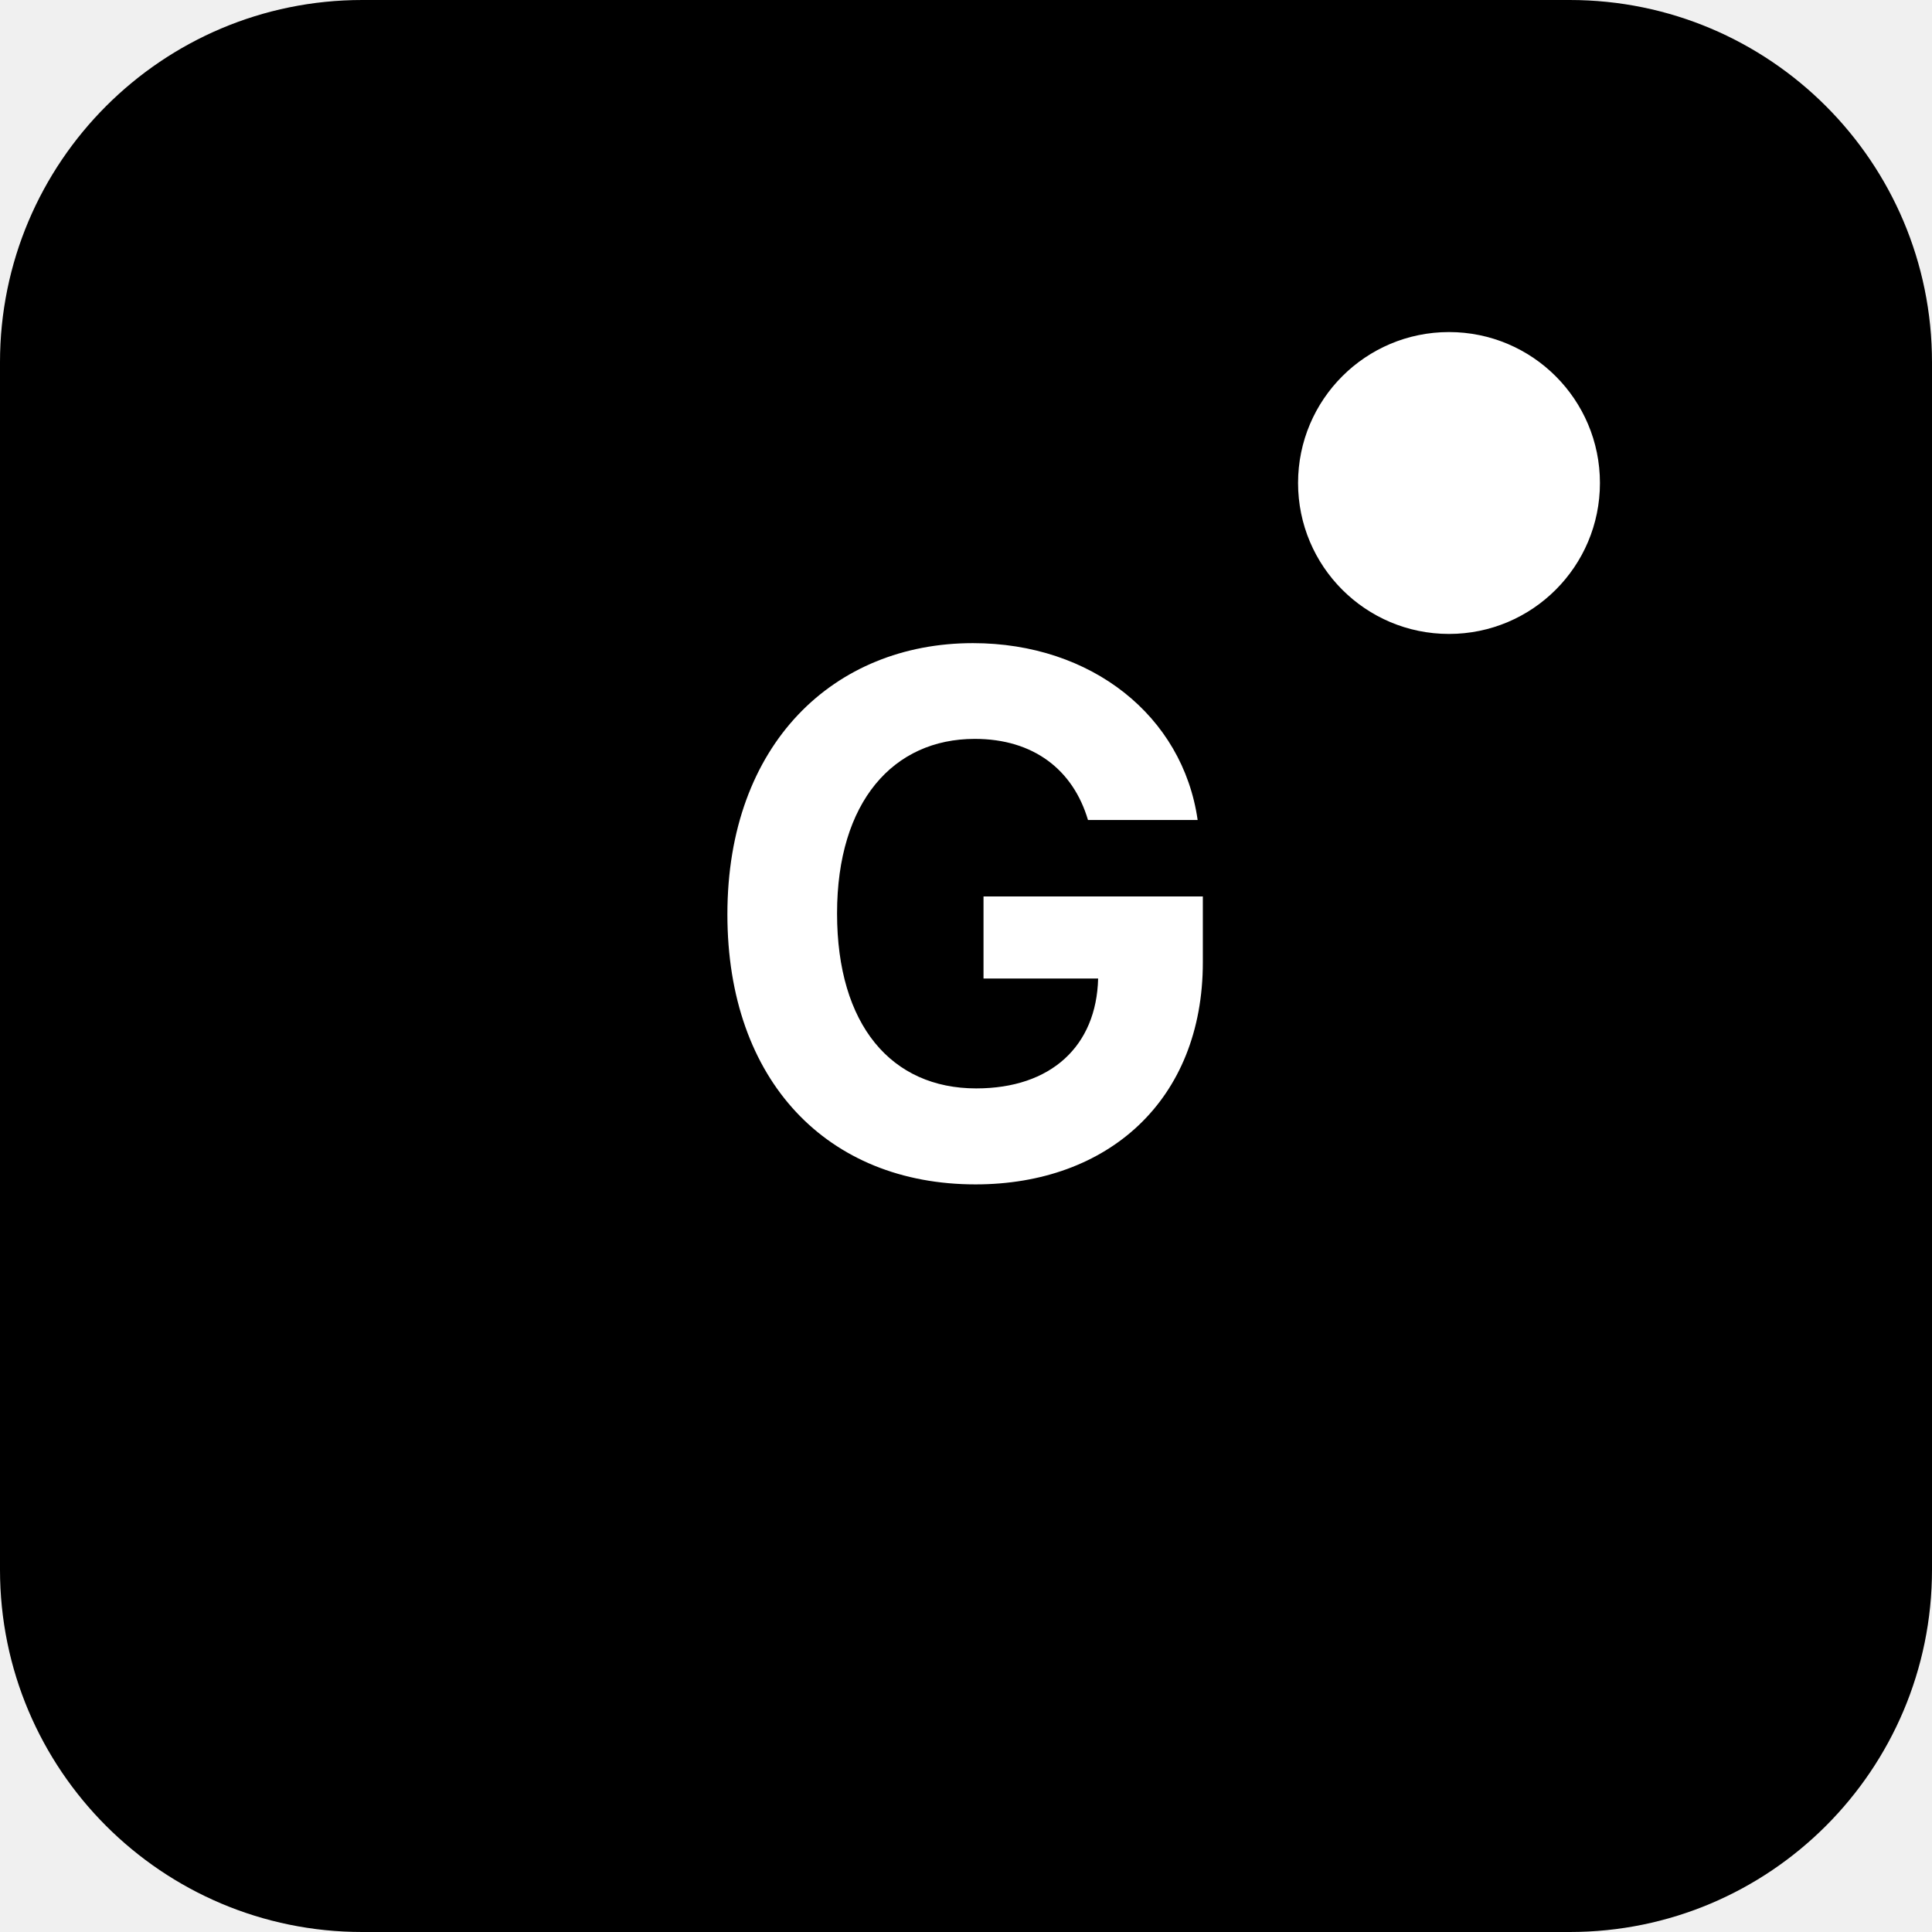
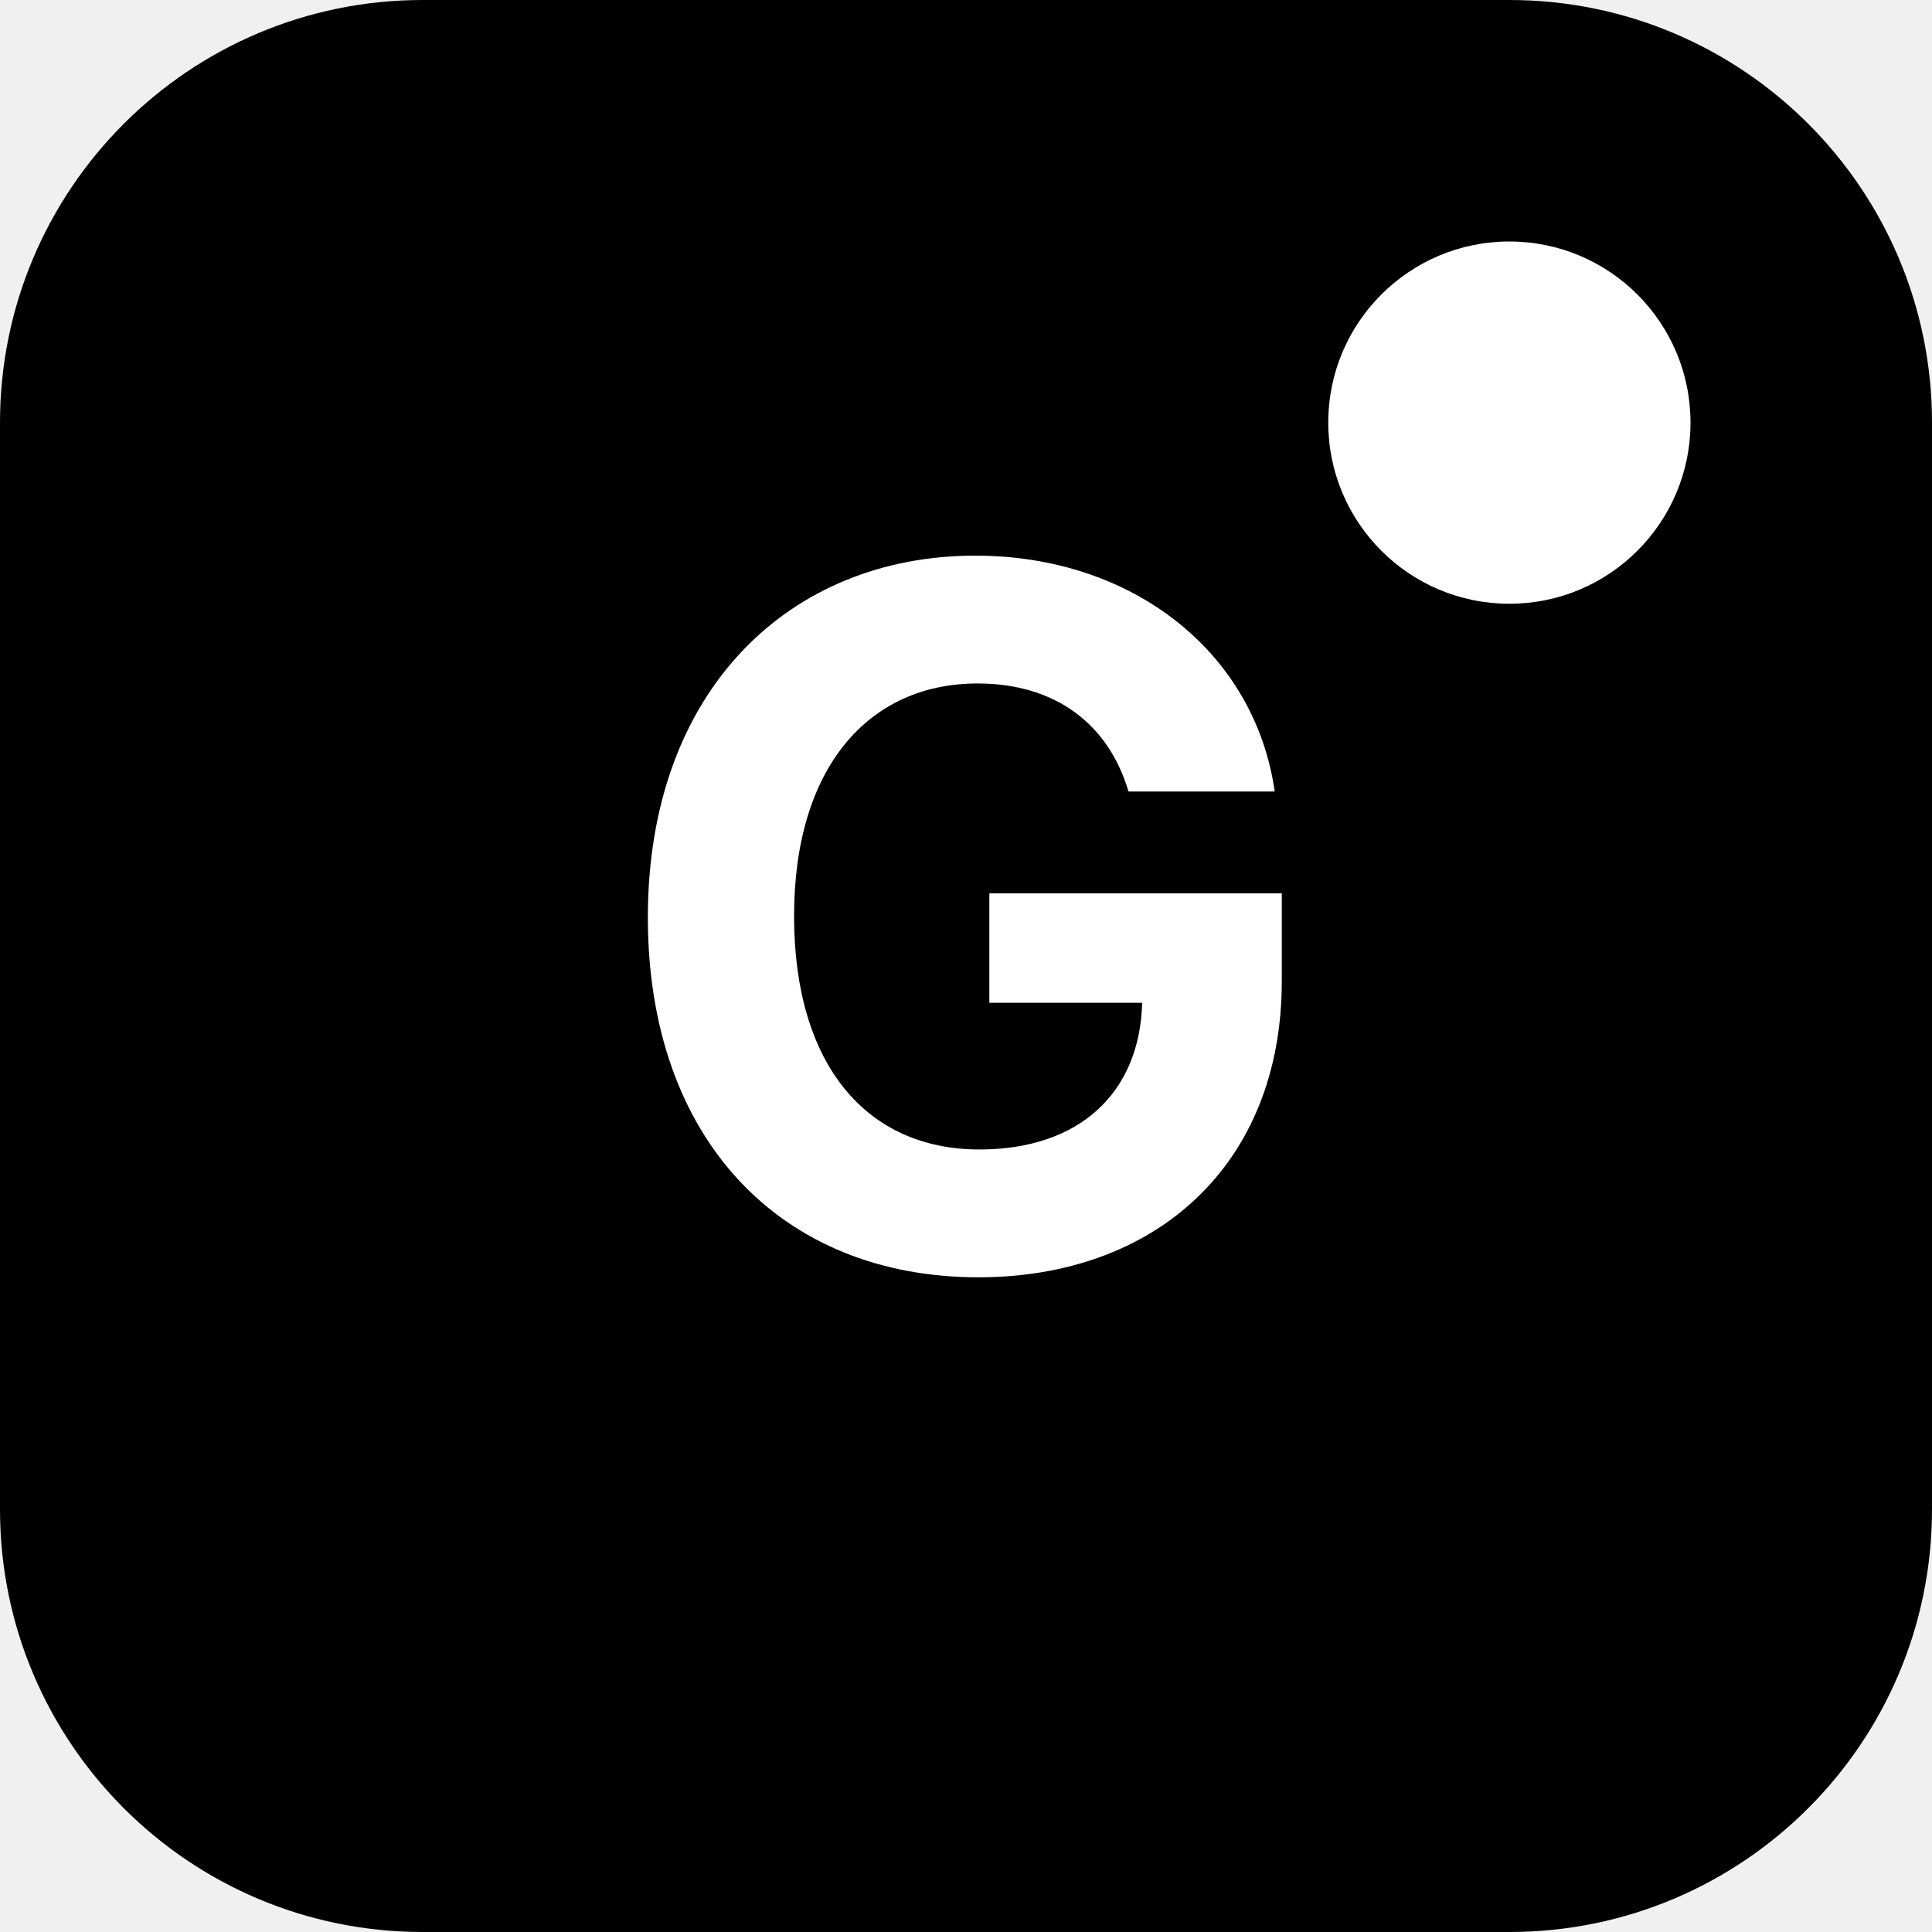
<svg xmlns="http://www.w3.org/2000/svg" viewBox="0 0 128 128" role="img" aria-label="Grokodex">
-   <rect width="128" height="128" rx="24" fill="#000000" />
-   <text x="64" y="78" text-anchor="middle" font-family="system-ui, -apple-system, sans-serif" font-size="48" font-weight="700" fill="#FFFFFF">G</text>
-   <circle cx="96" cy="32" r="10" fill="#FFFFFF" />
+   <rect width="128" height="128" rx="28" fill="#000000" />
+   <text x="64" y="84" text-anchor="middle" font-family="ui-sans-serif, system-ui, -apple-system, Segoe UI, sans-serif" font-size="64" font-weight="700" fill="#FFFFFF">G</text>
+   <circle cx="100" cy="28" r="12" fill="#FFFFFF" />
</svg>
